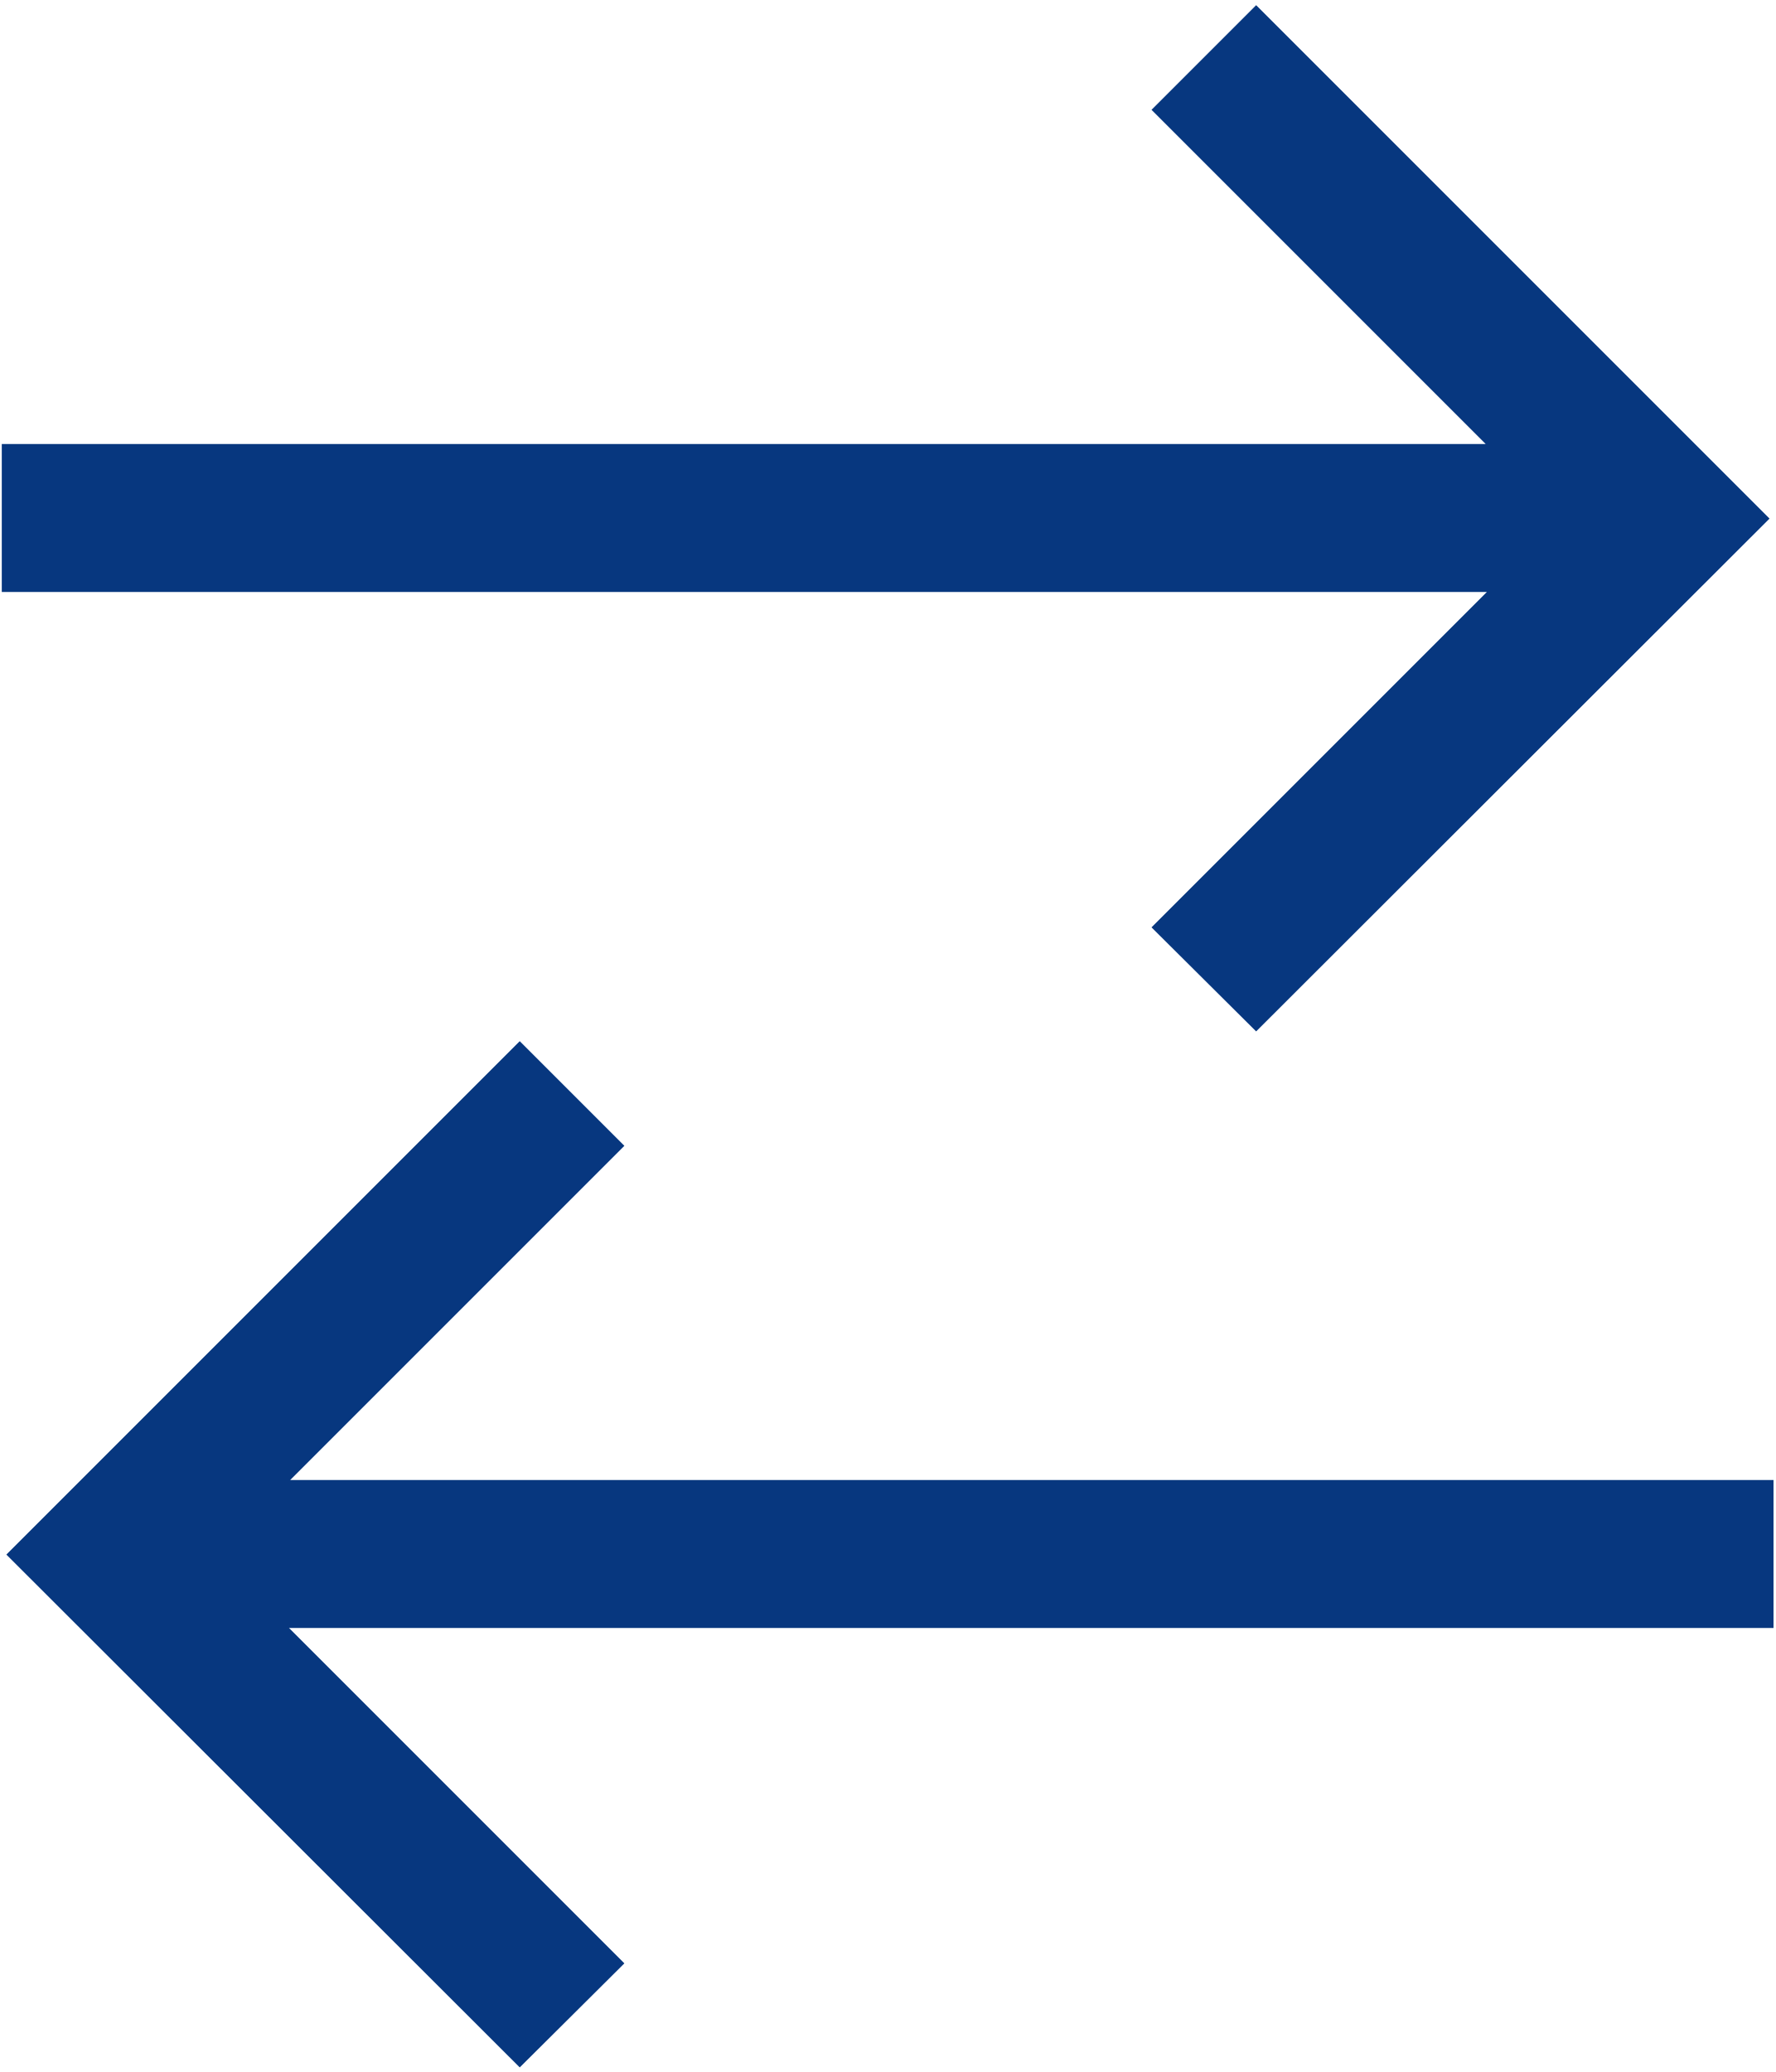
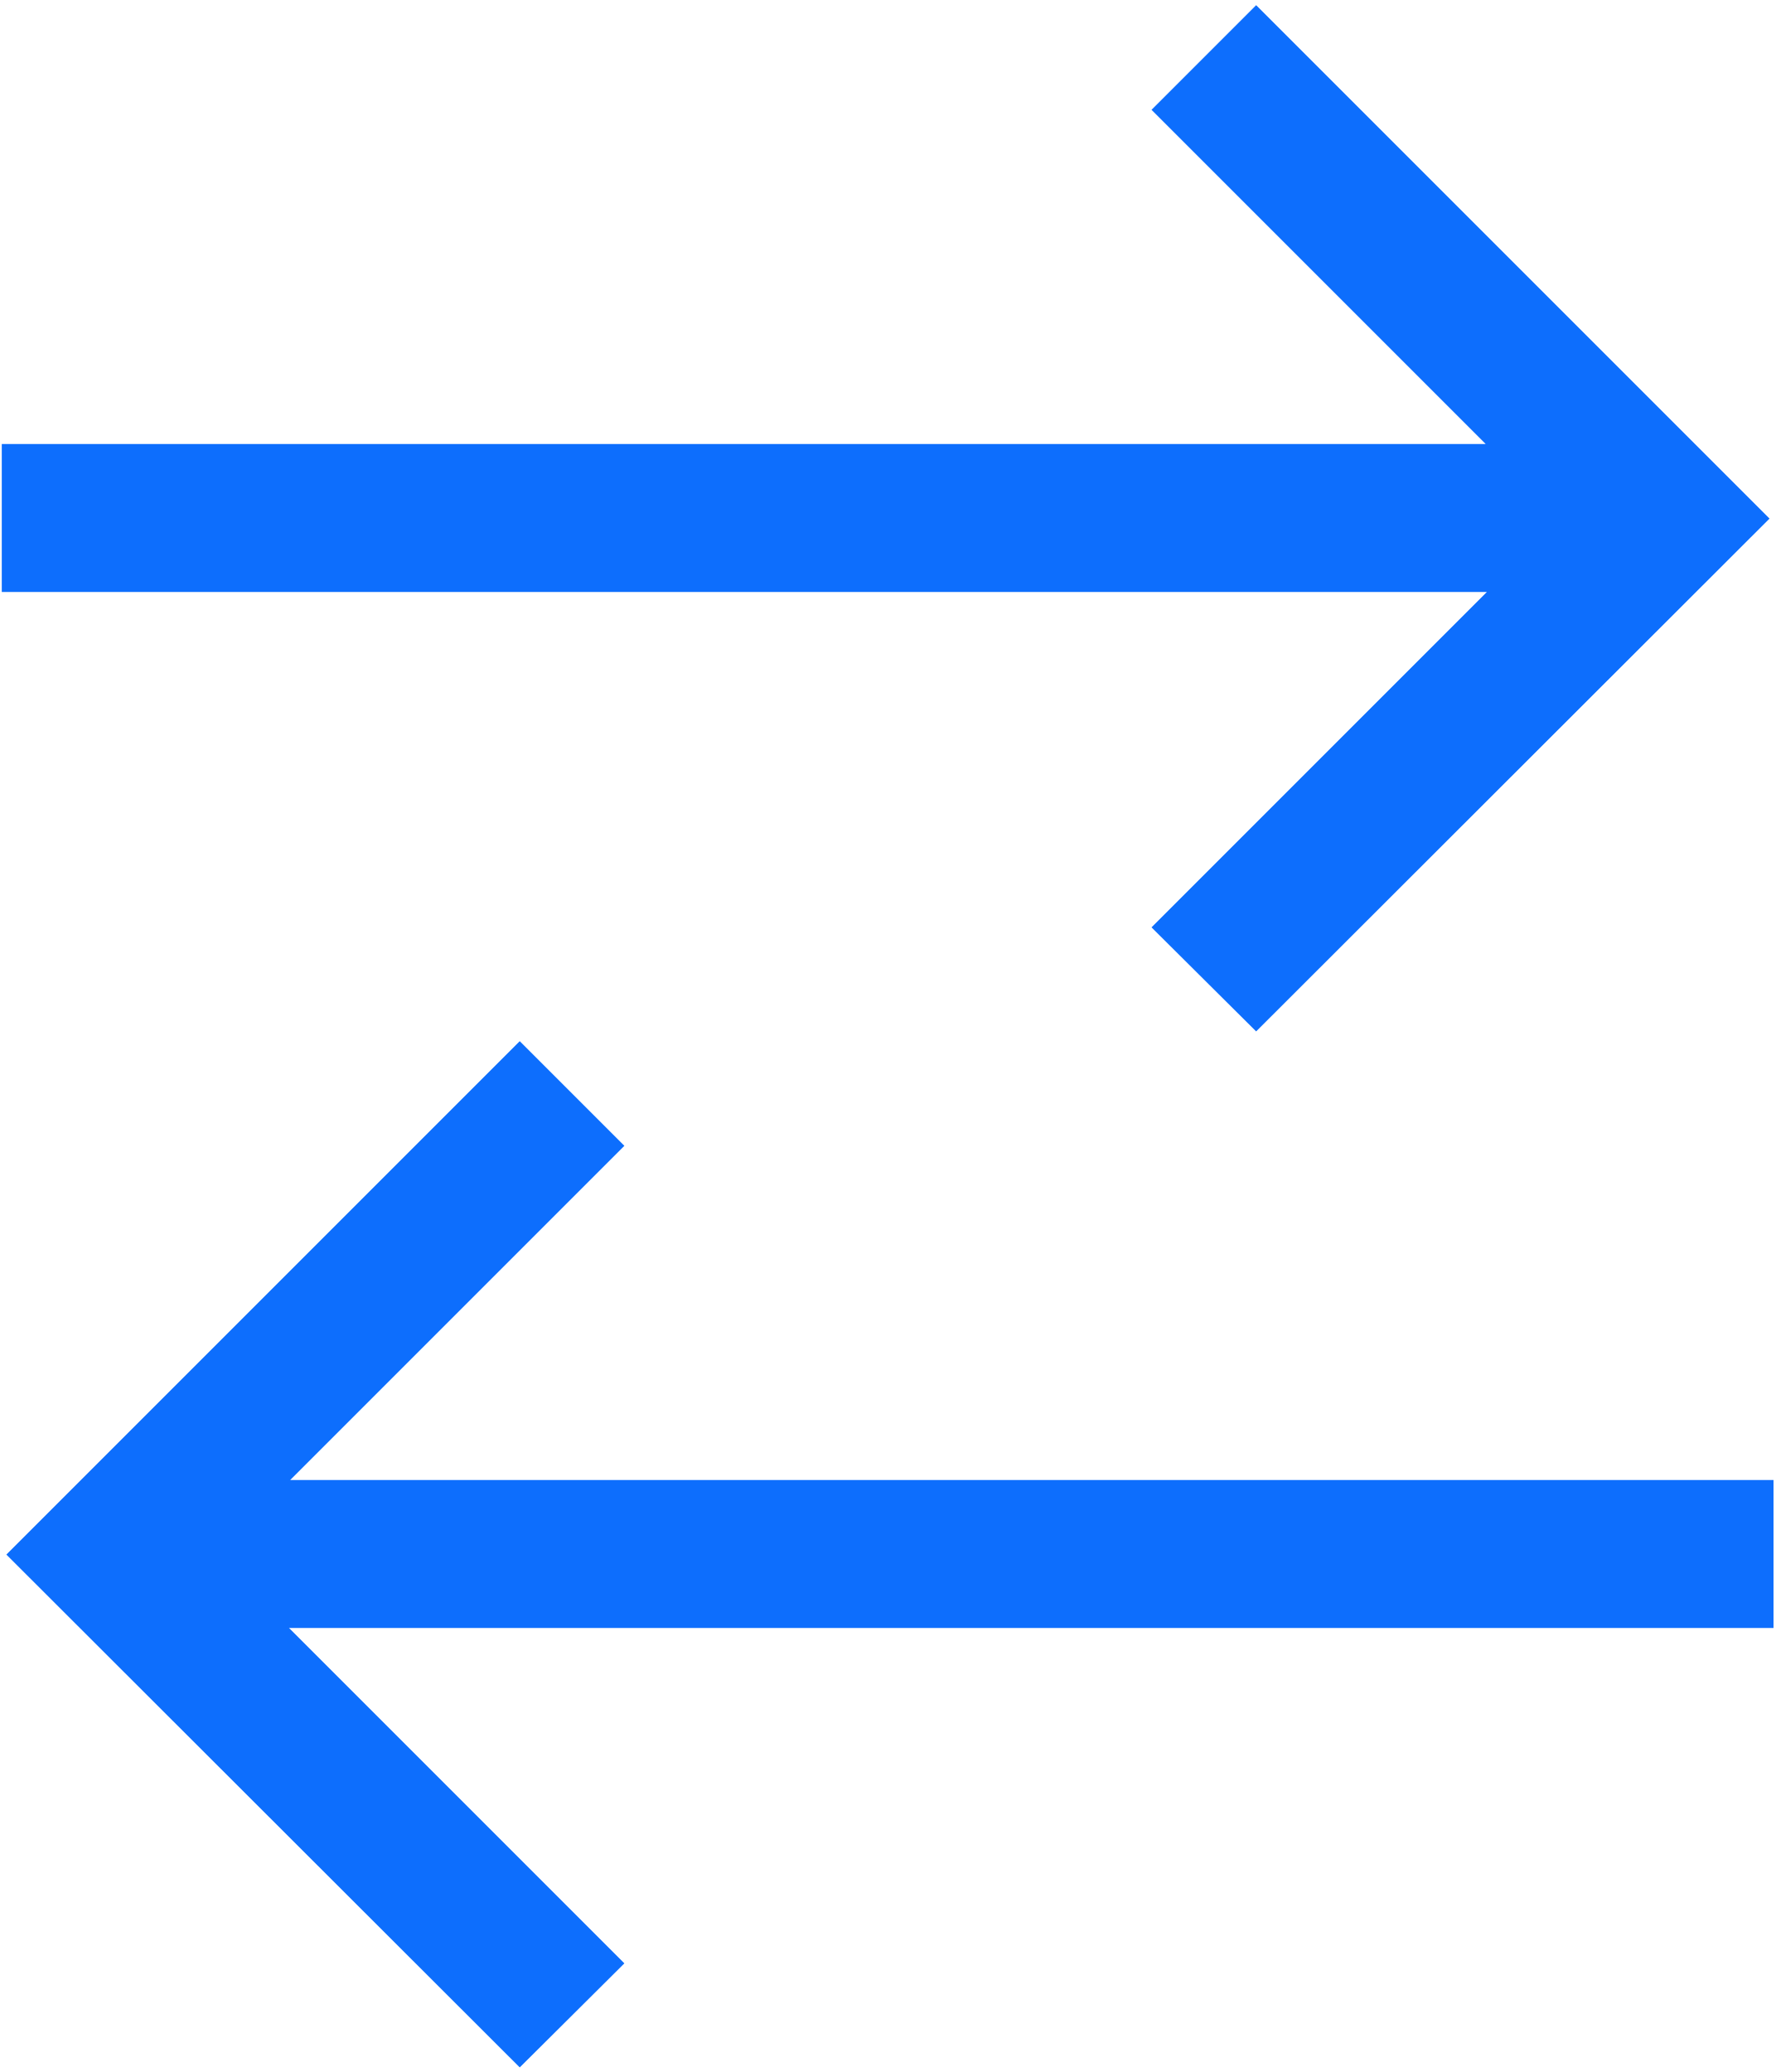
<svg xmlns="http://www.w3.org/2000/svg" width="12" height="14" viewBox="0 0 12 14" fill="none">
-   <path d="M8.488 0.035L7.781 0.742L10.039 3H0.012V4H10.047L7.781 6.266L8.488 6.969L11.957 3.504L8.488 0.035ZM3.512 7.035L0.043 10.504L3.512 13.969L4.219 13.266L1.953 11H11.984V10H1.961L4.219 7.742L3.512 7.035Z" fill="#07377F" />
+   <path d="M8.488 0.035L7.781 0.742L10.039 3H0.012V4H10.047L7.781 6.266L8.488 6.969L11.957 3.504L8.488 0.035ZM3.512 7.035L0.043 10.504L3.512 13.969L4.219 13.266L1.953 11H11.984V10H1.961L4.219 7.742L3.512 7.035Z" fill="#0D6EFD" />
</svg>
